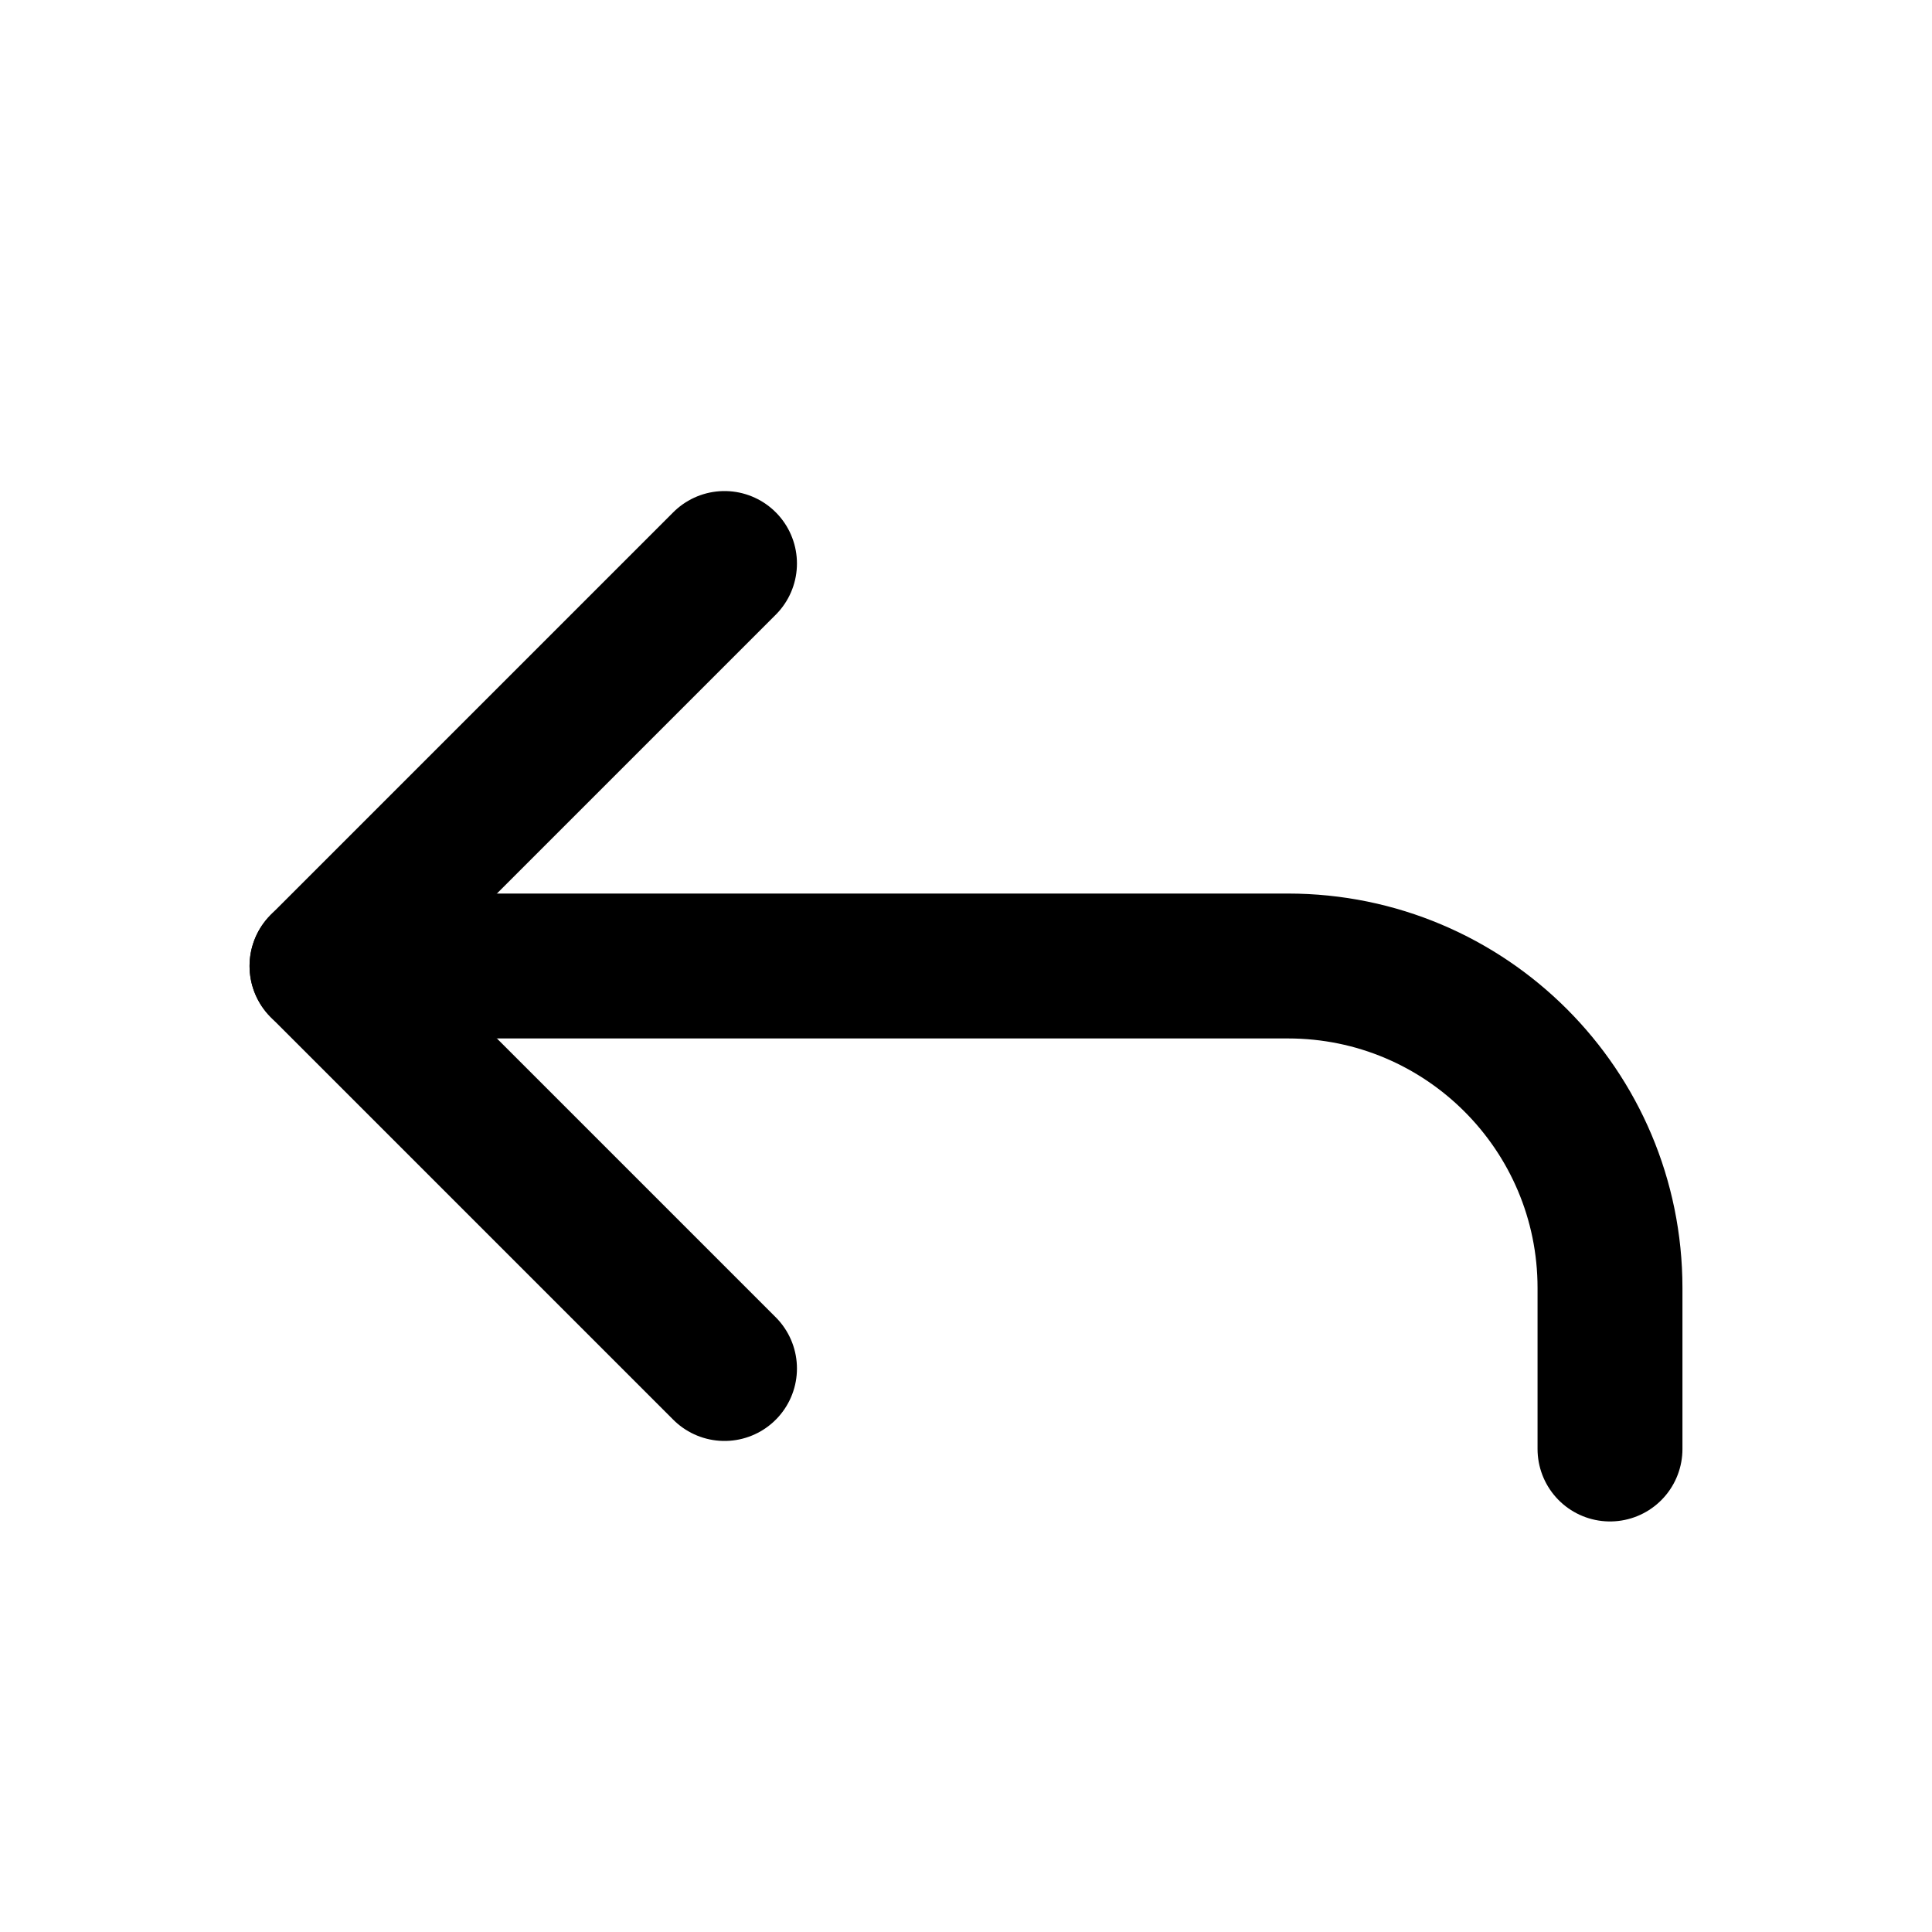
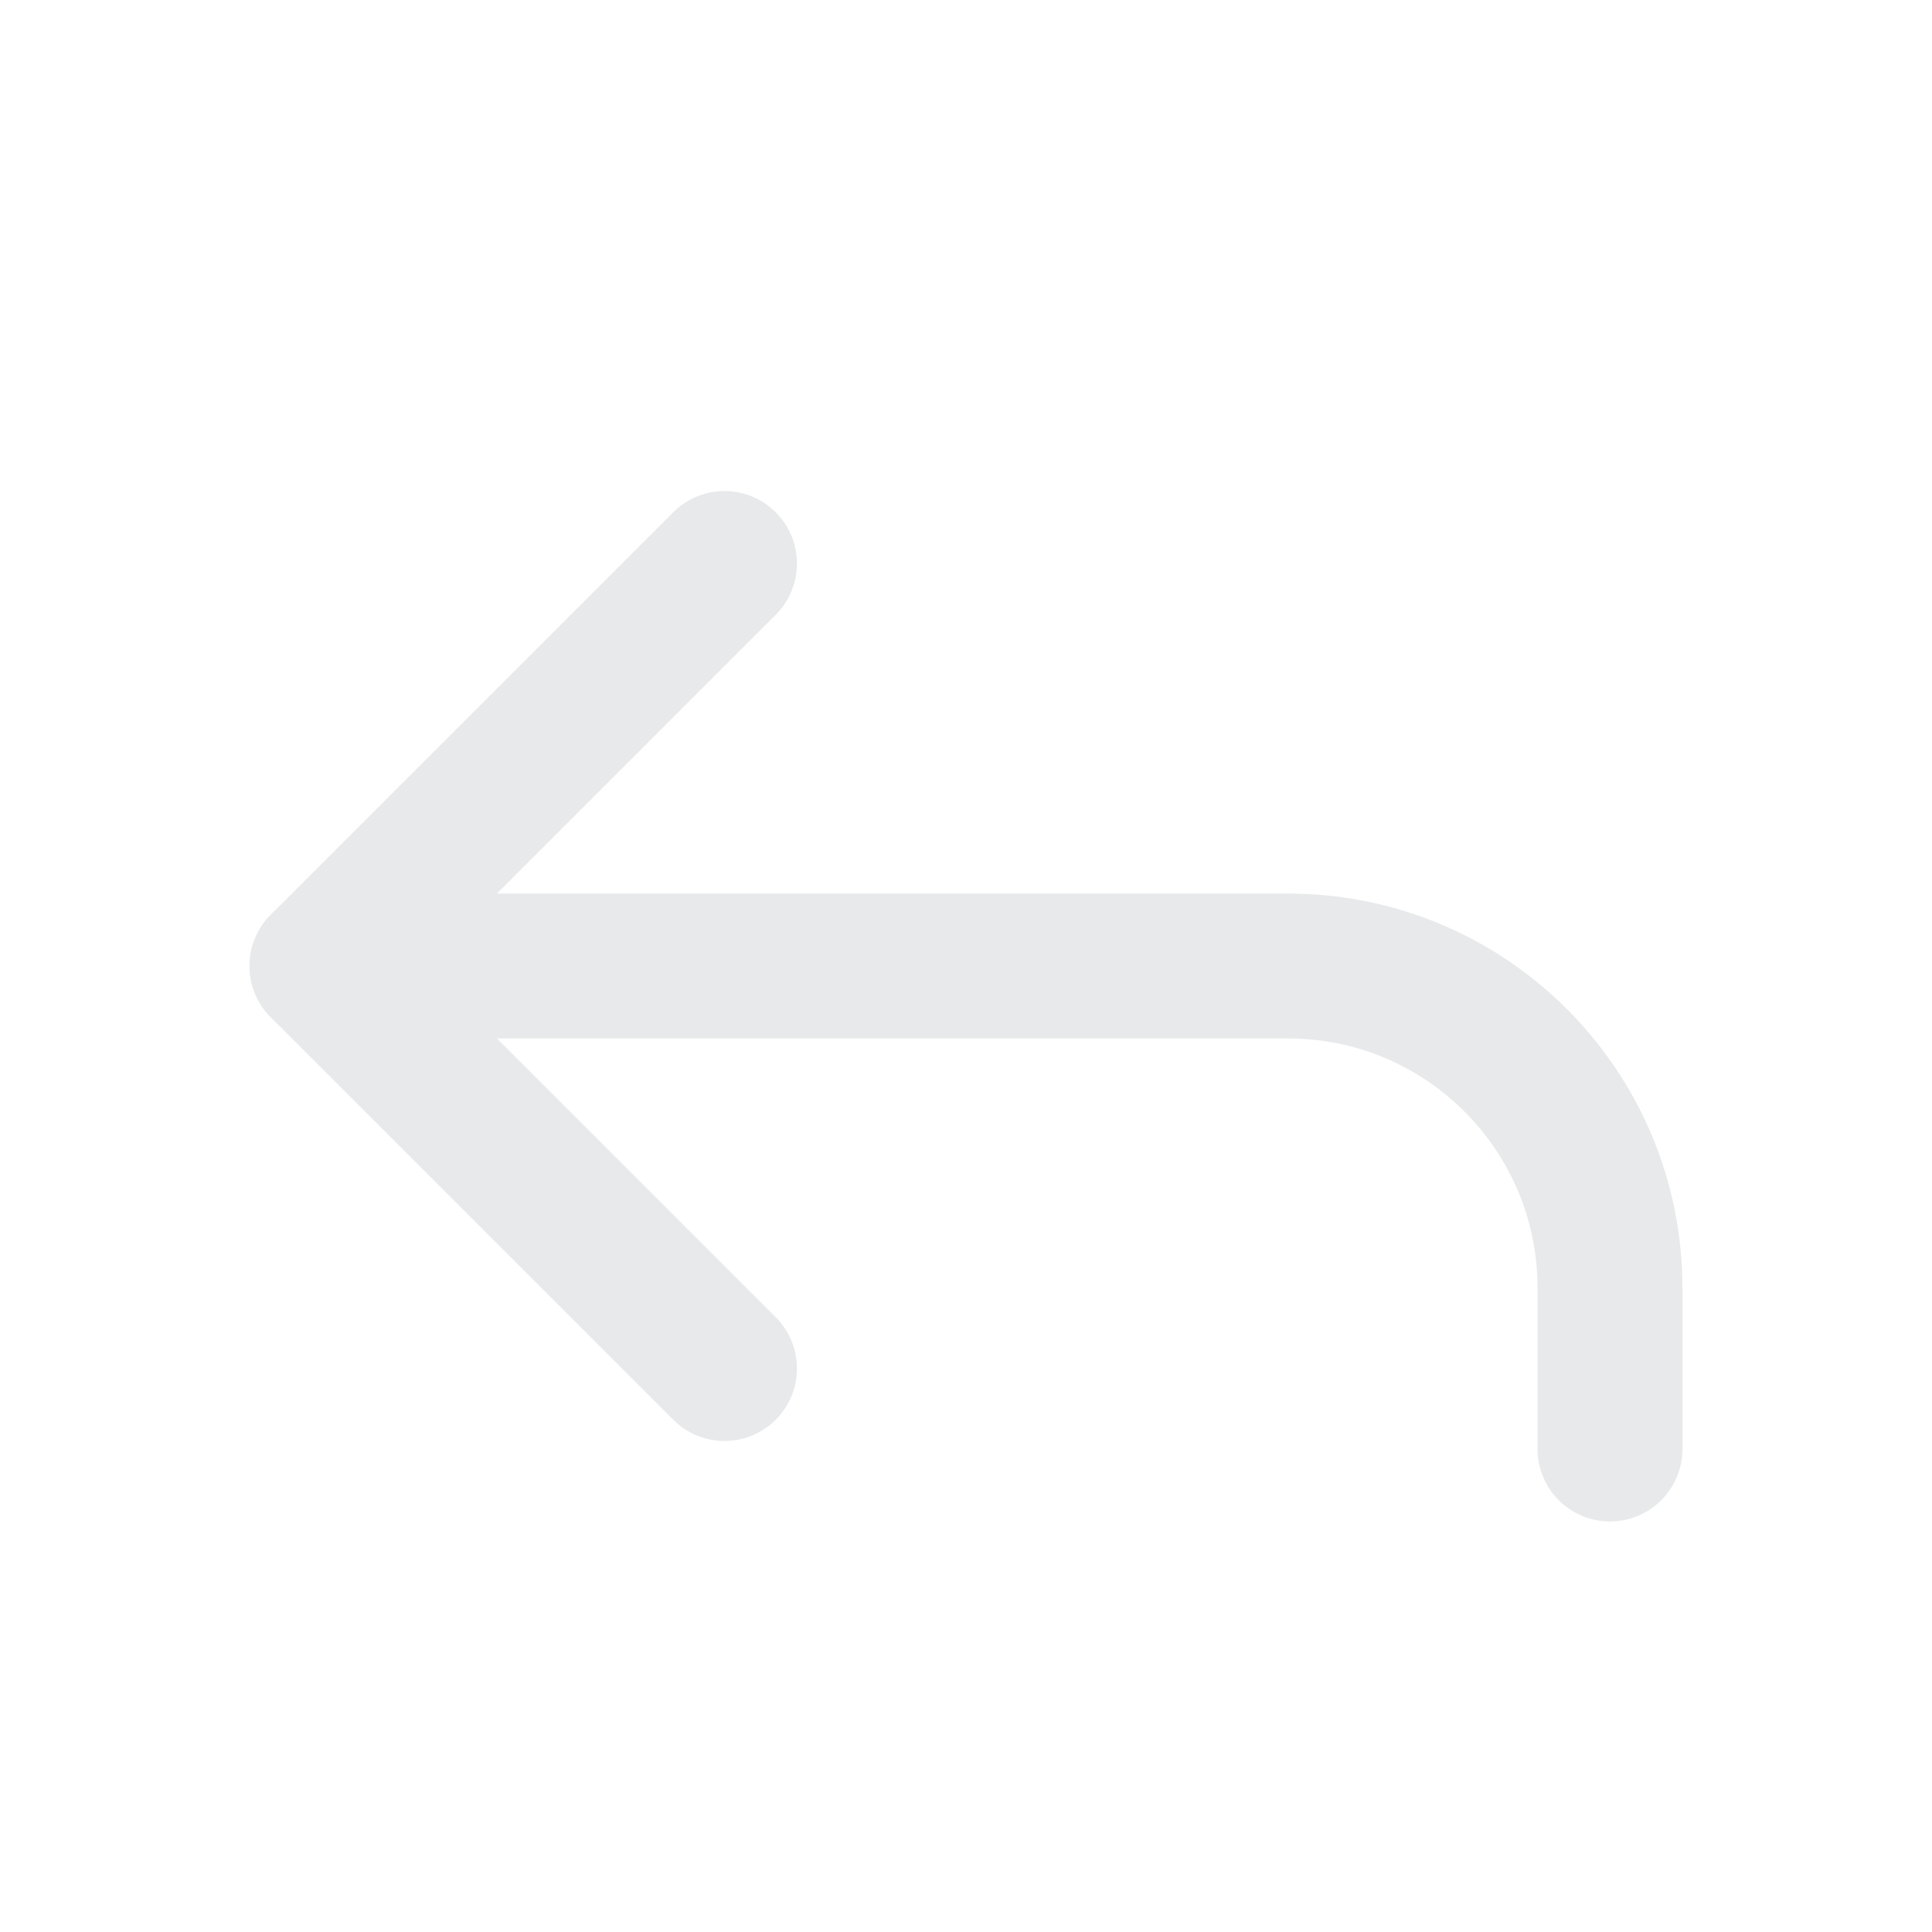
- <svg xmlns="http://www.w3.org/2000/svg" viewBox="0 0 24 24" fill="none" stroke="currentColor" stroke-width="1.8" stroke-linecap="round" stroke-linejoin="round">
+ <svg xmlns="http://www.w3.org/2000/svg" viewBox="0 0 24 24" fill="none" stroke="#e7e9ea" stroke-width="1.8" stroke-linecap="round" stroke-linejoin="round">
  <polyline points="9 17 4 12 9 7" />
  <path d="M20 18v-2a4 4 0 0 0-4-4H4" />
</svg>
